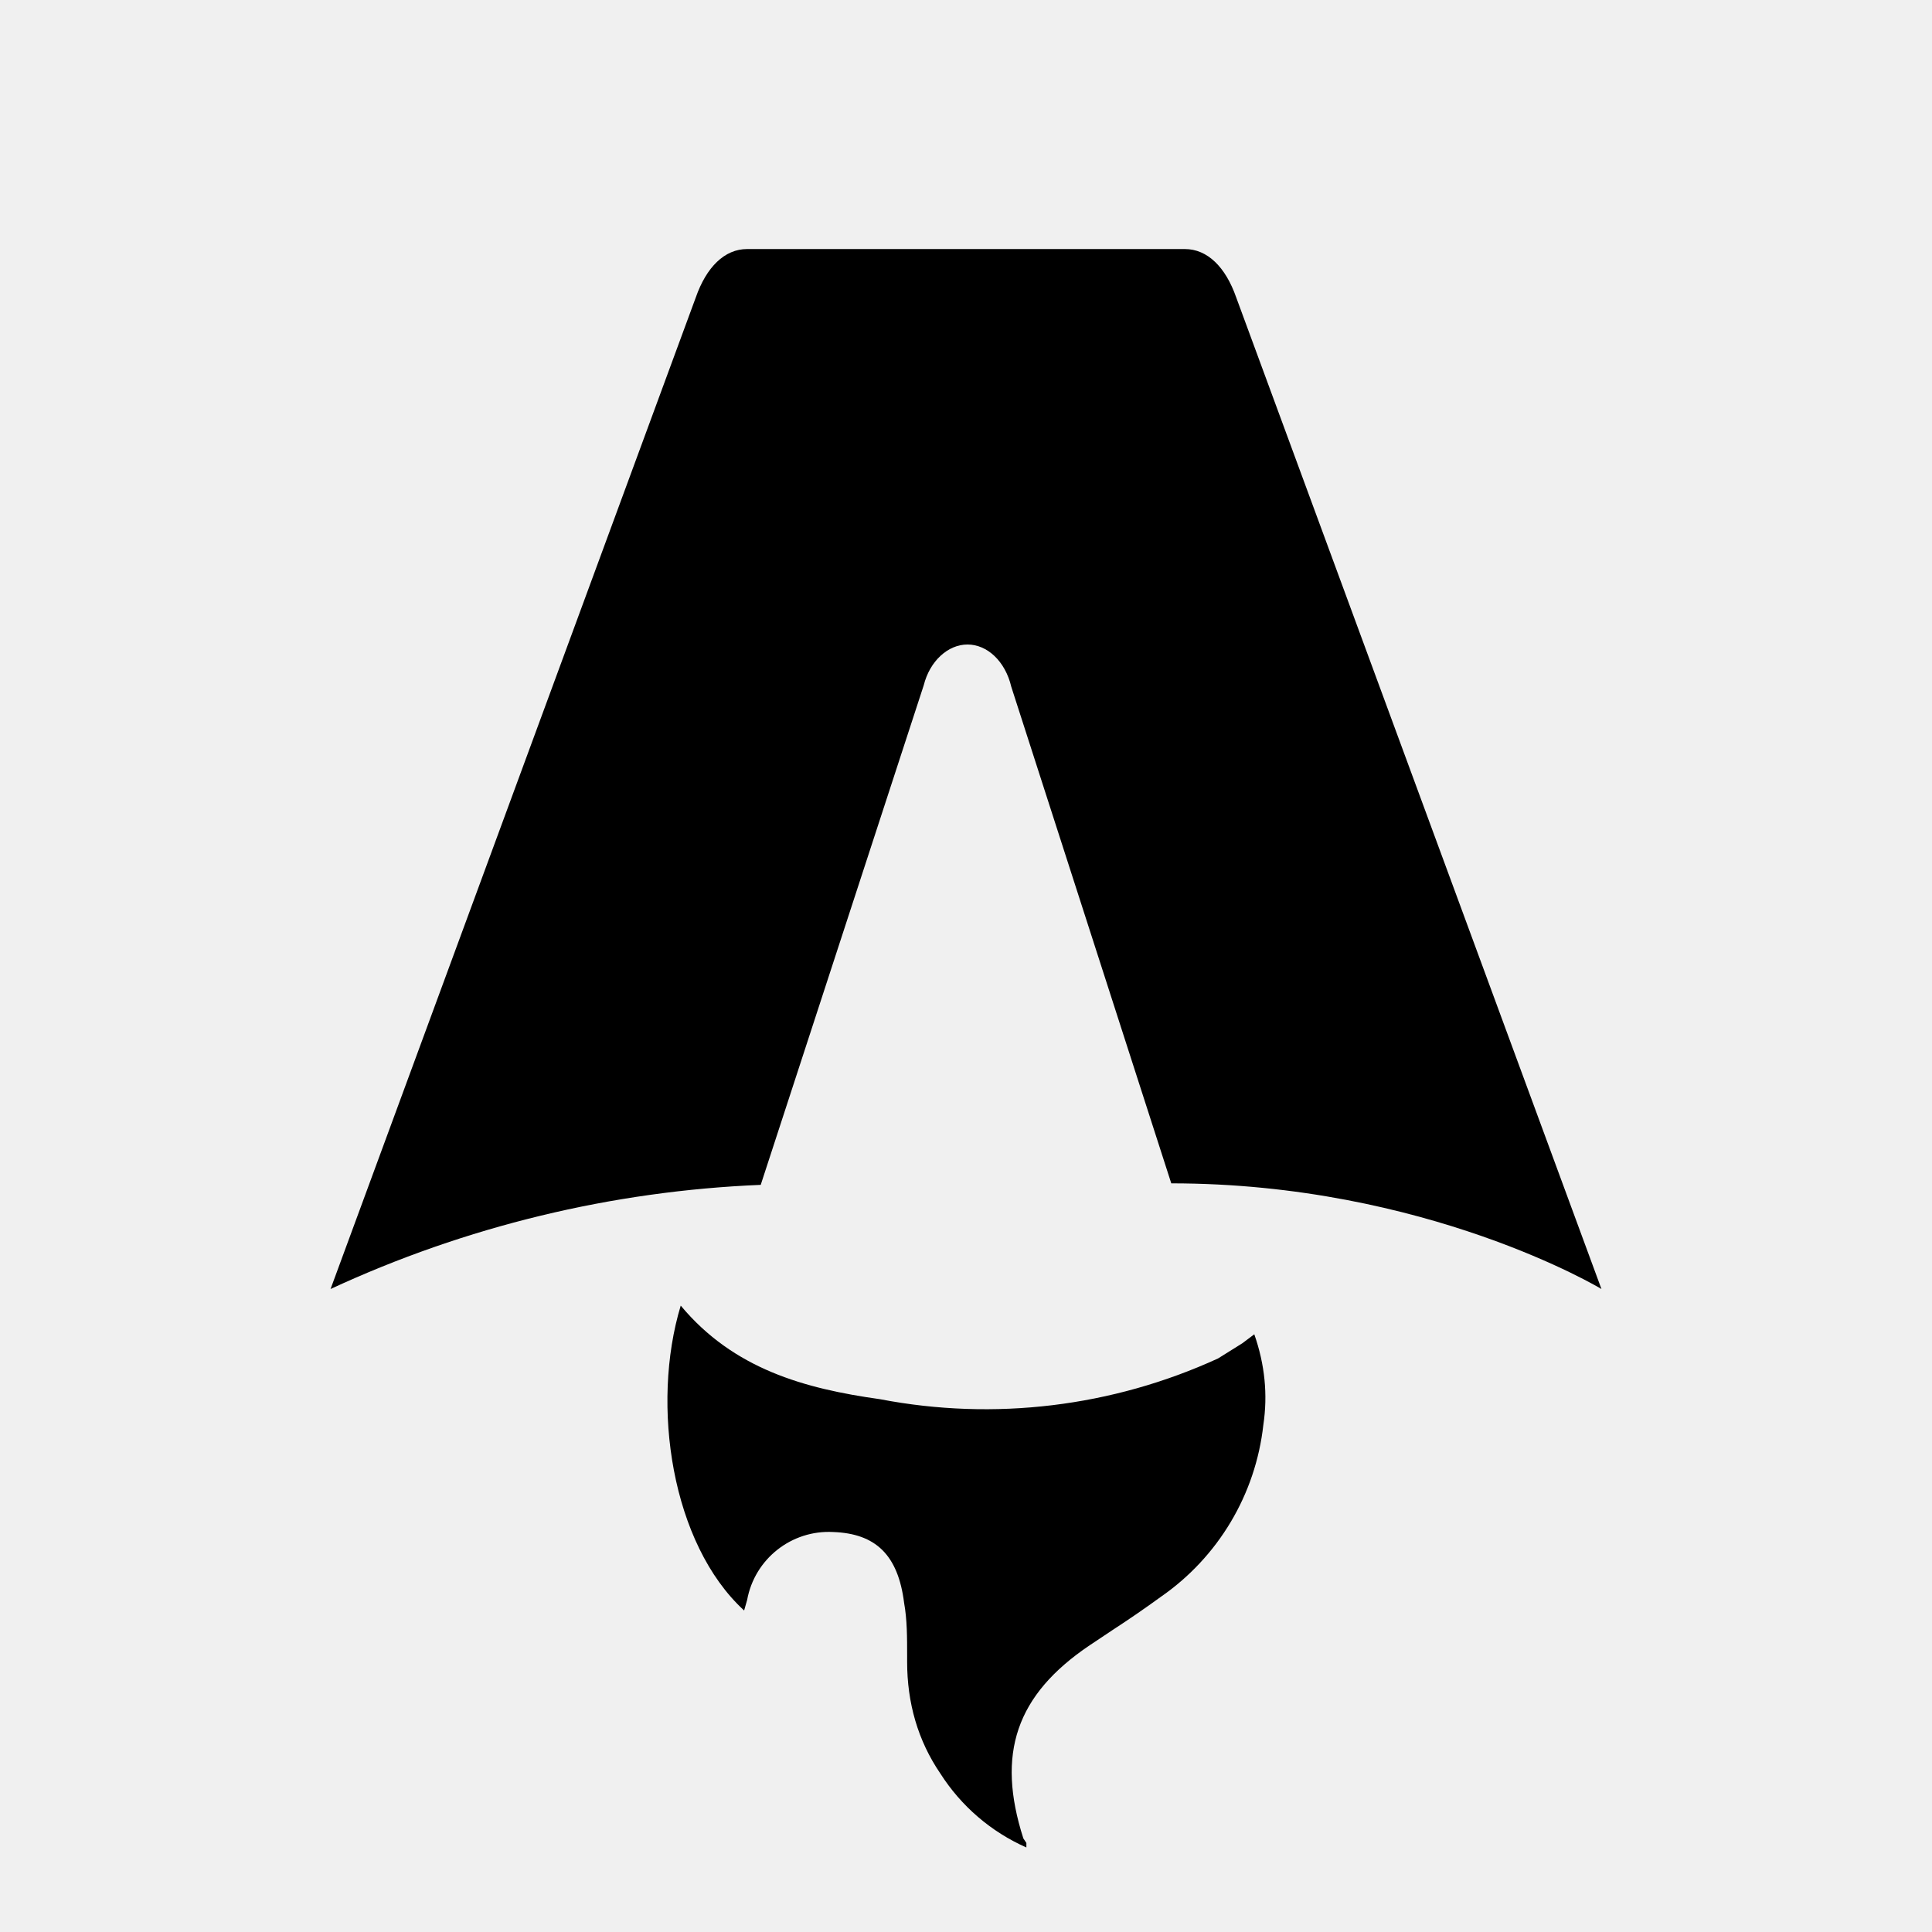
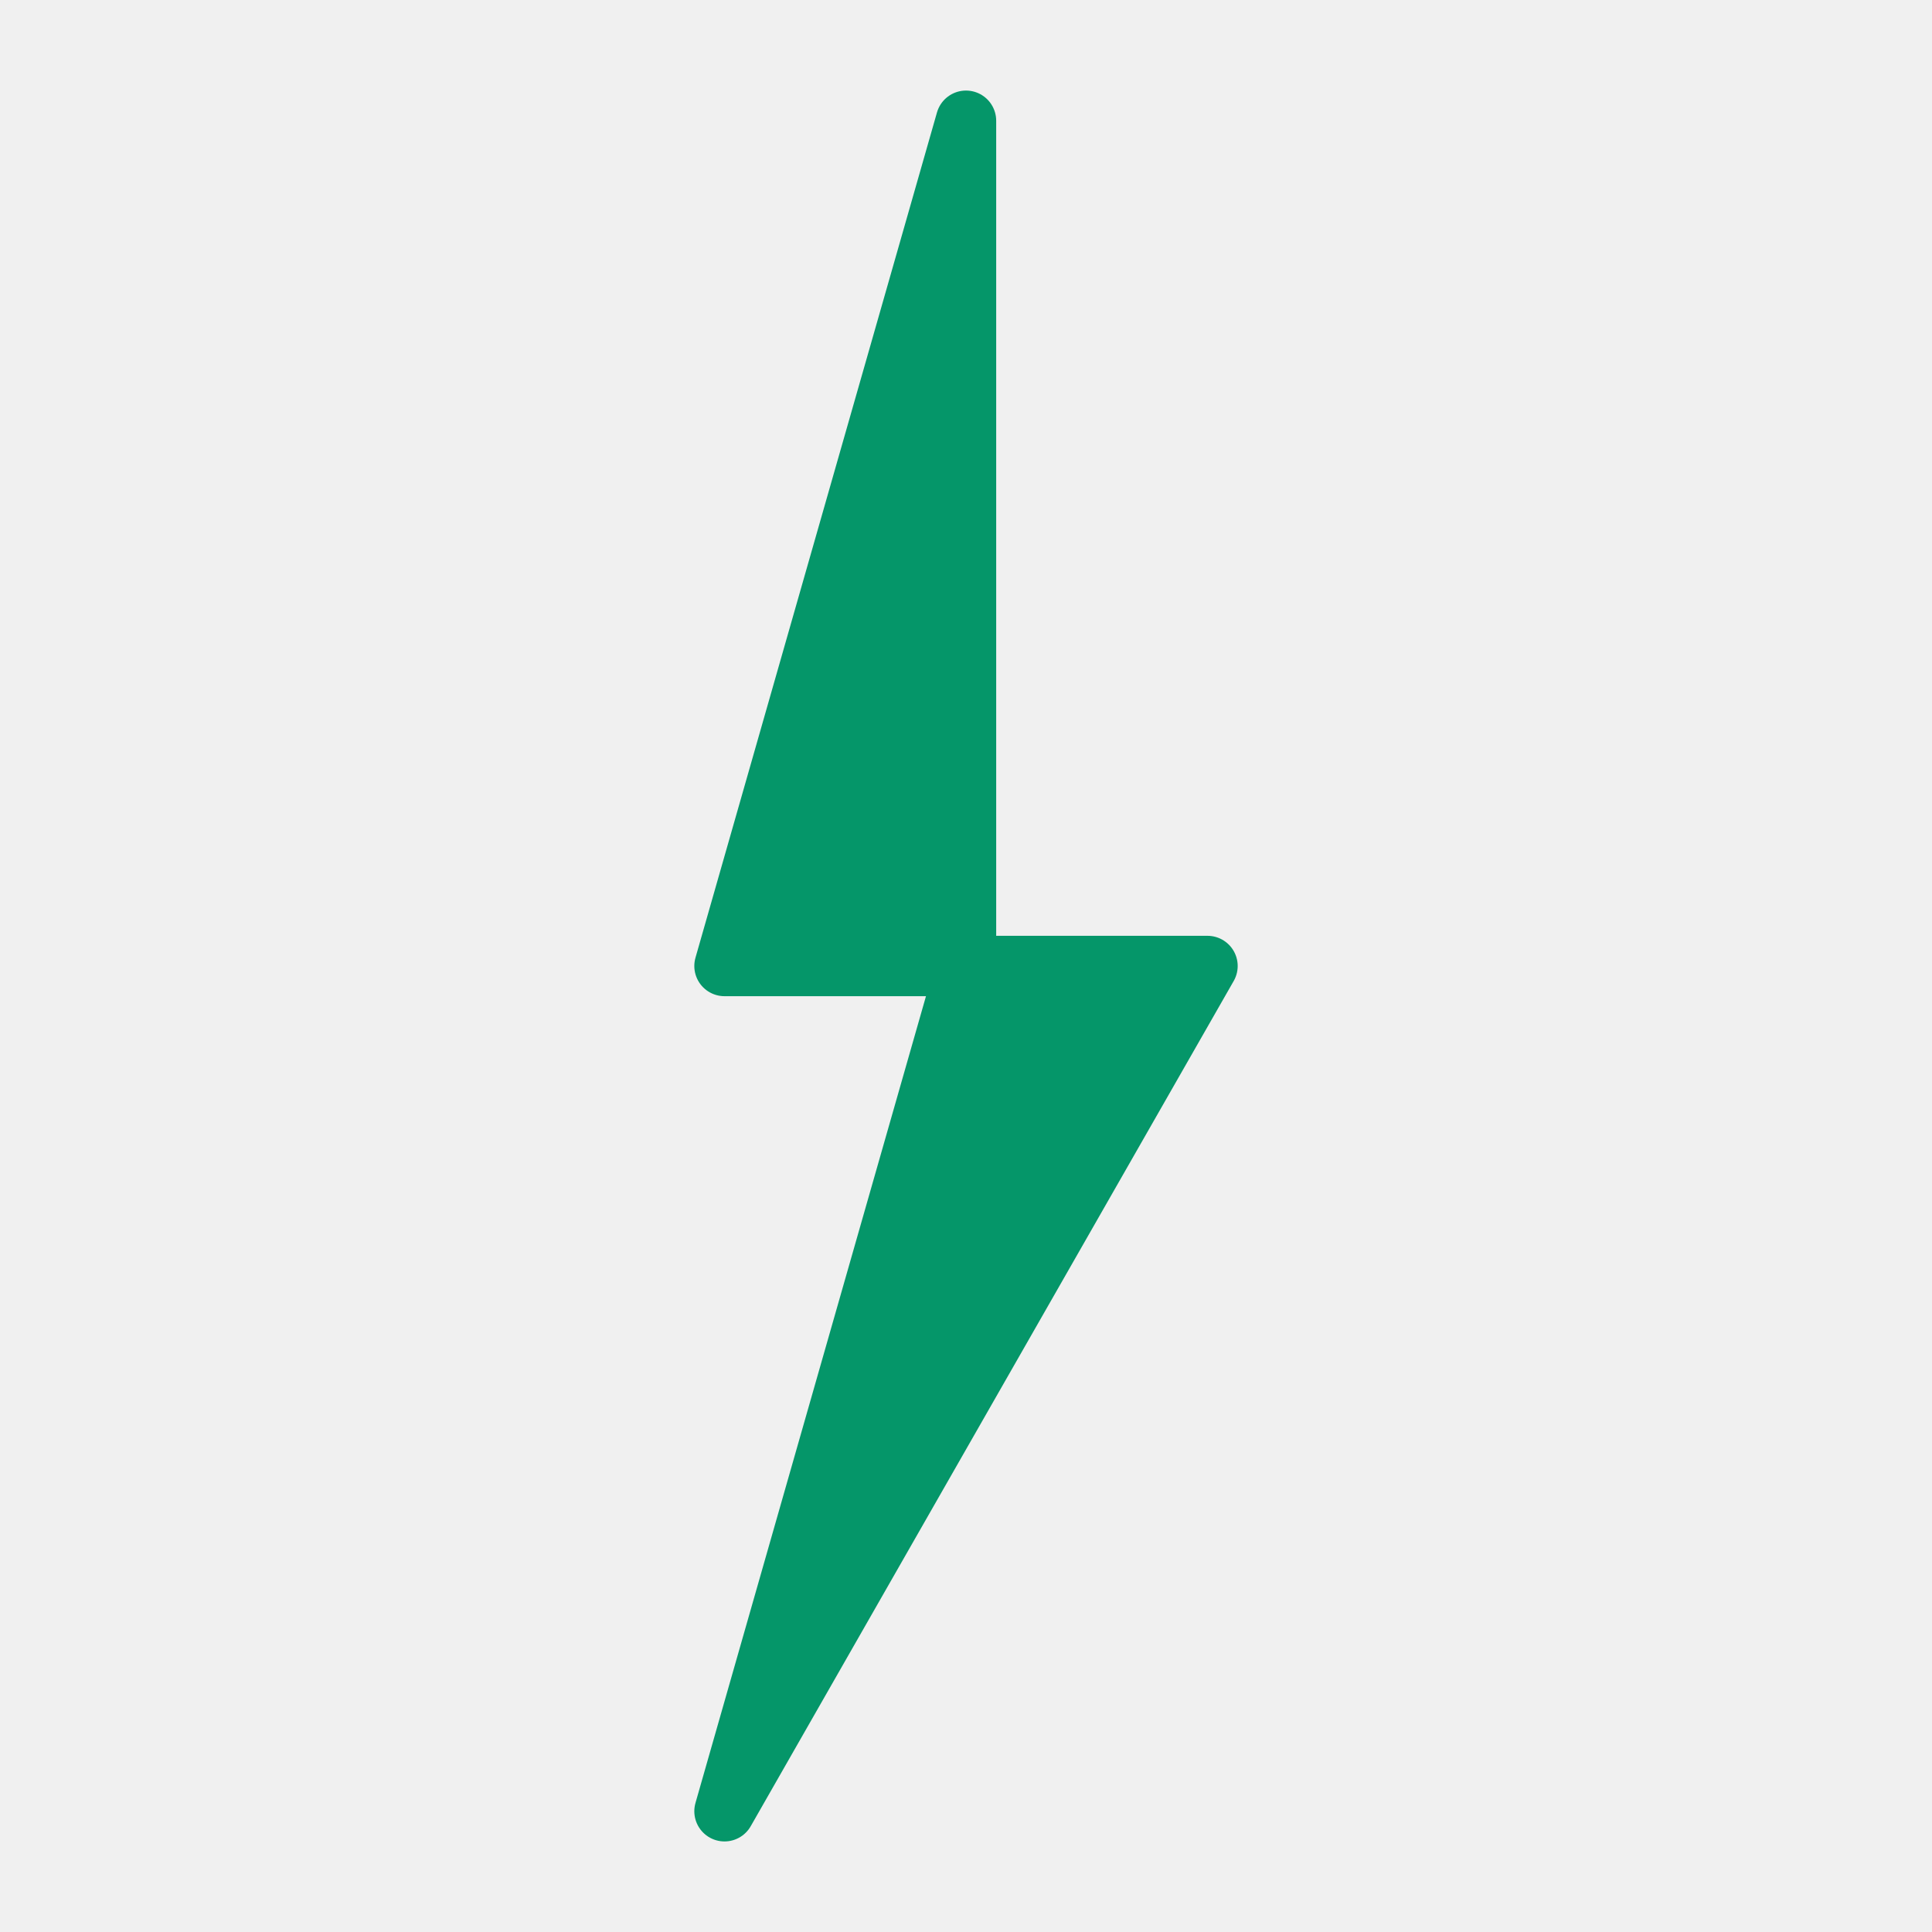
- <svg xmlns="http://www.w3.org/2000/svg" fill="none" viewBox="0 0 128 128">
-   <path d="M50.4 78.5a75.1 75.1 0 0 0-28.5 6.9l24.2-65.7c.7-2 1.9-3.2 3.4-3.2h29c1.5 0 2.7 1.2 3.4 3.2l24.2 65.7s-11.6-7-28.5-7L67 45.5c-.4-1.7-1.6-2.8-2.9-2.8-1.3 0-2.5 1.1-2.9 2.7L50.4 78.5Zm-1.1 28.2Zm-4.2-20.2c-2 6.6-.6 15.8 4.2 20.2a17.5 17.5 0 0 1 .2-.7 5.5 5.5 0 0 1 5.7-4.5c2.8.1 4.3 1.5 4.7 4.7.2 1.1.2 2.3.2 3.5v.4c0 2.7.7 5.2 2.2 7.4a13 13 0 0 0 5.7 4.9v-.3l-.2-.3c-1.8-5.6-.5-9.5 4.4-12.8l1.5-1a73 73 0 0 0 3.2-2.2 16 16 0 0 0 6.8-11.4c.3-2 .1-4-.6-6l-.8.6-1.6 1a37 37 0 0 1-22.4 2.7c-5-.7-9.7-2-13.2-6.2Z" />
+ <svg xmlns="http://www.w3.org/2000/svg" viewBox="0 0 128 128">
+   <path d="M64 8 L48 64 L64 64 L48 120 L80 64 L64 64 Z" fill="#059669" stroke="#059669" stroke-width="4" stroke-linejoin="round" />
  <style>
-         path { fill: #000; }
-         @media (prefers-color-scheme: dark) {
-             path { fill: #FFF; }
-         }
-     </style>
+     path {
+       fill: #059669;
+       stroke: #059669;
+     }
+     @media (prefers-color-scheme: dark) {
+       path {
+         fill: #22c55e;
+         stroke: #22c55e;
+       }
+     }
+   </style>
</svg>
